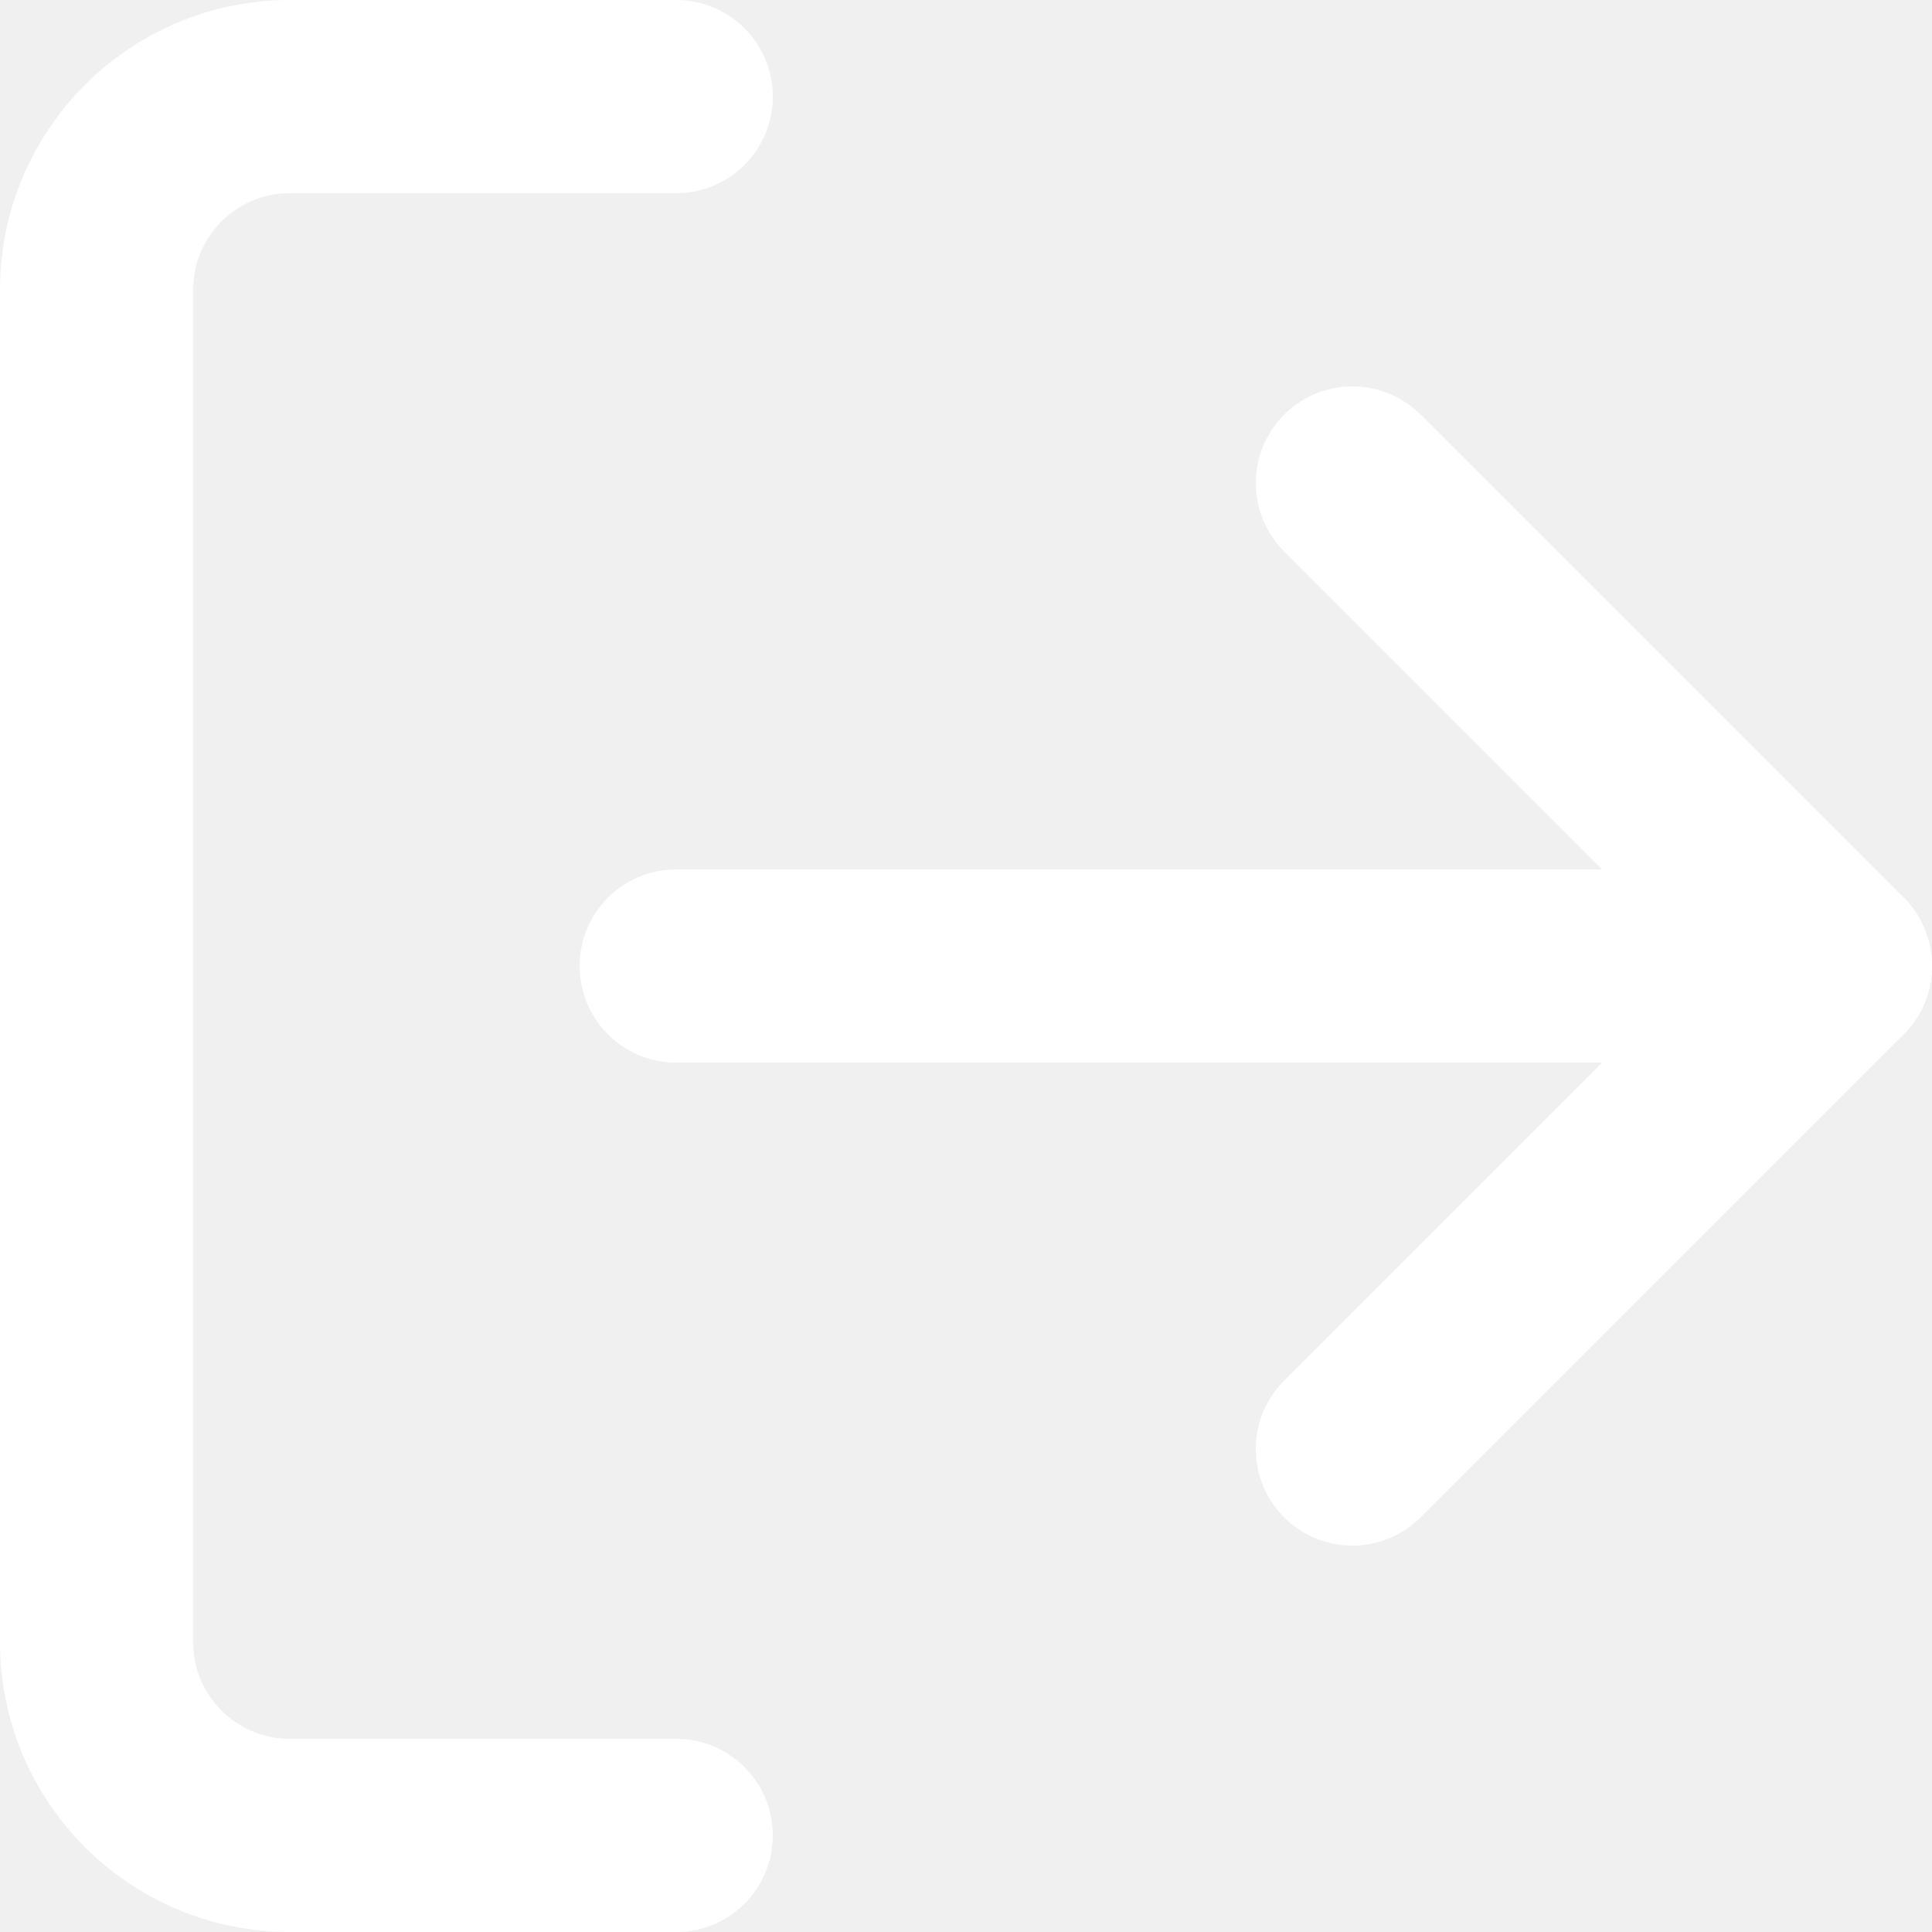
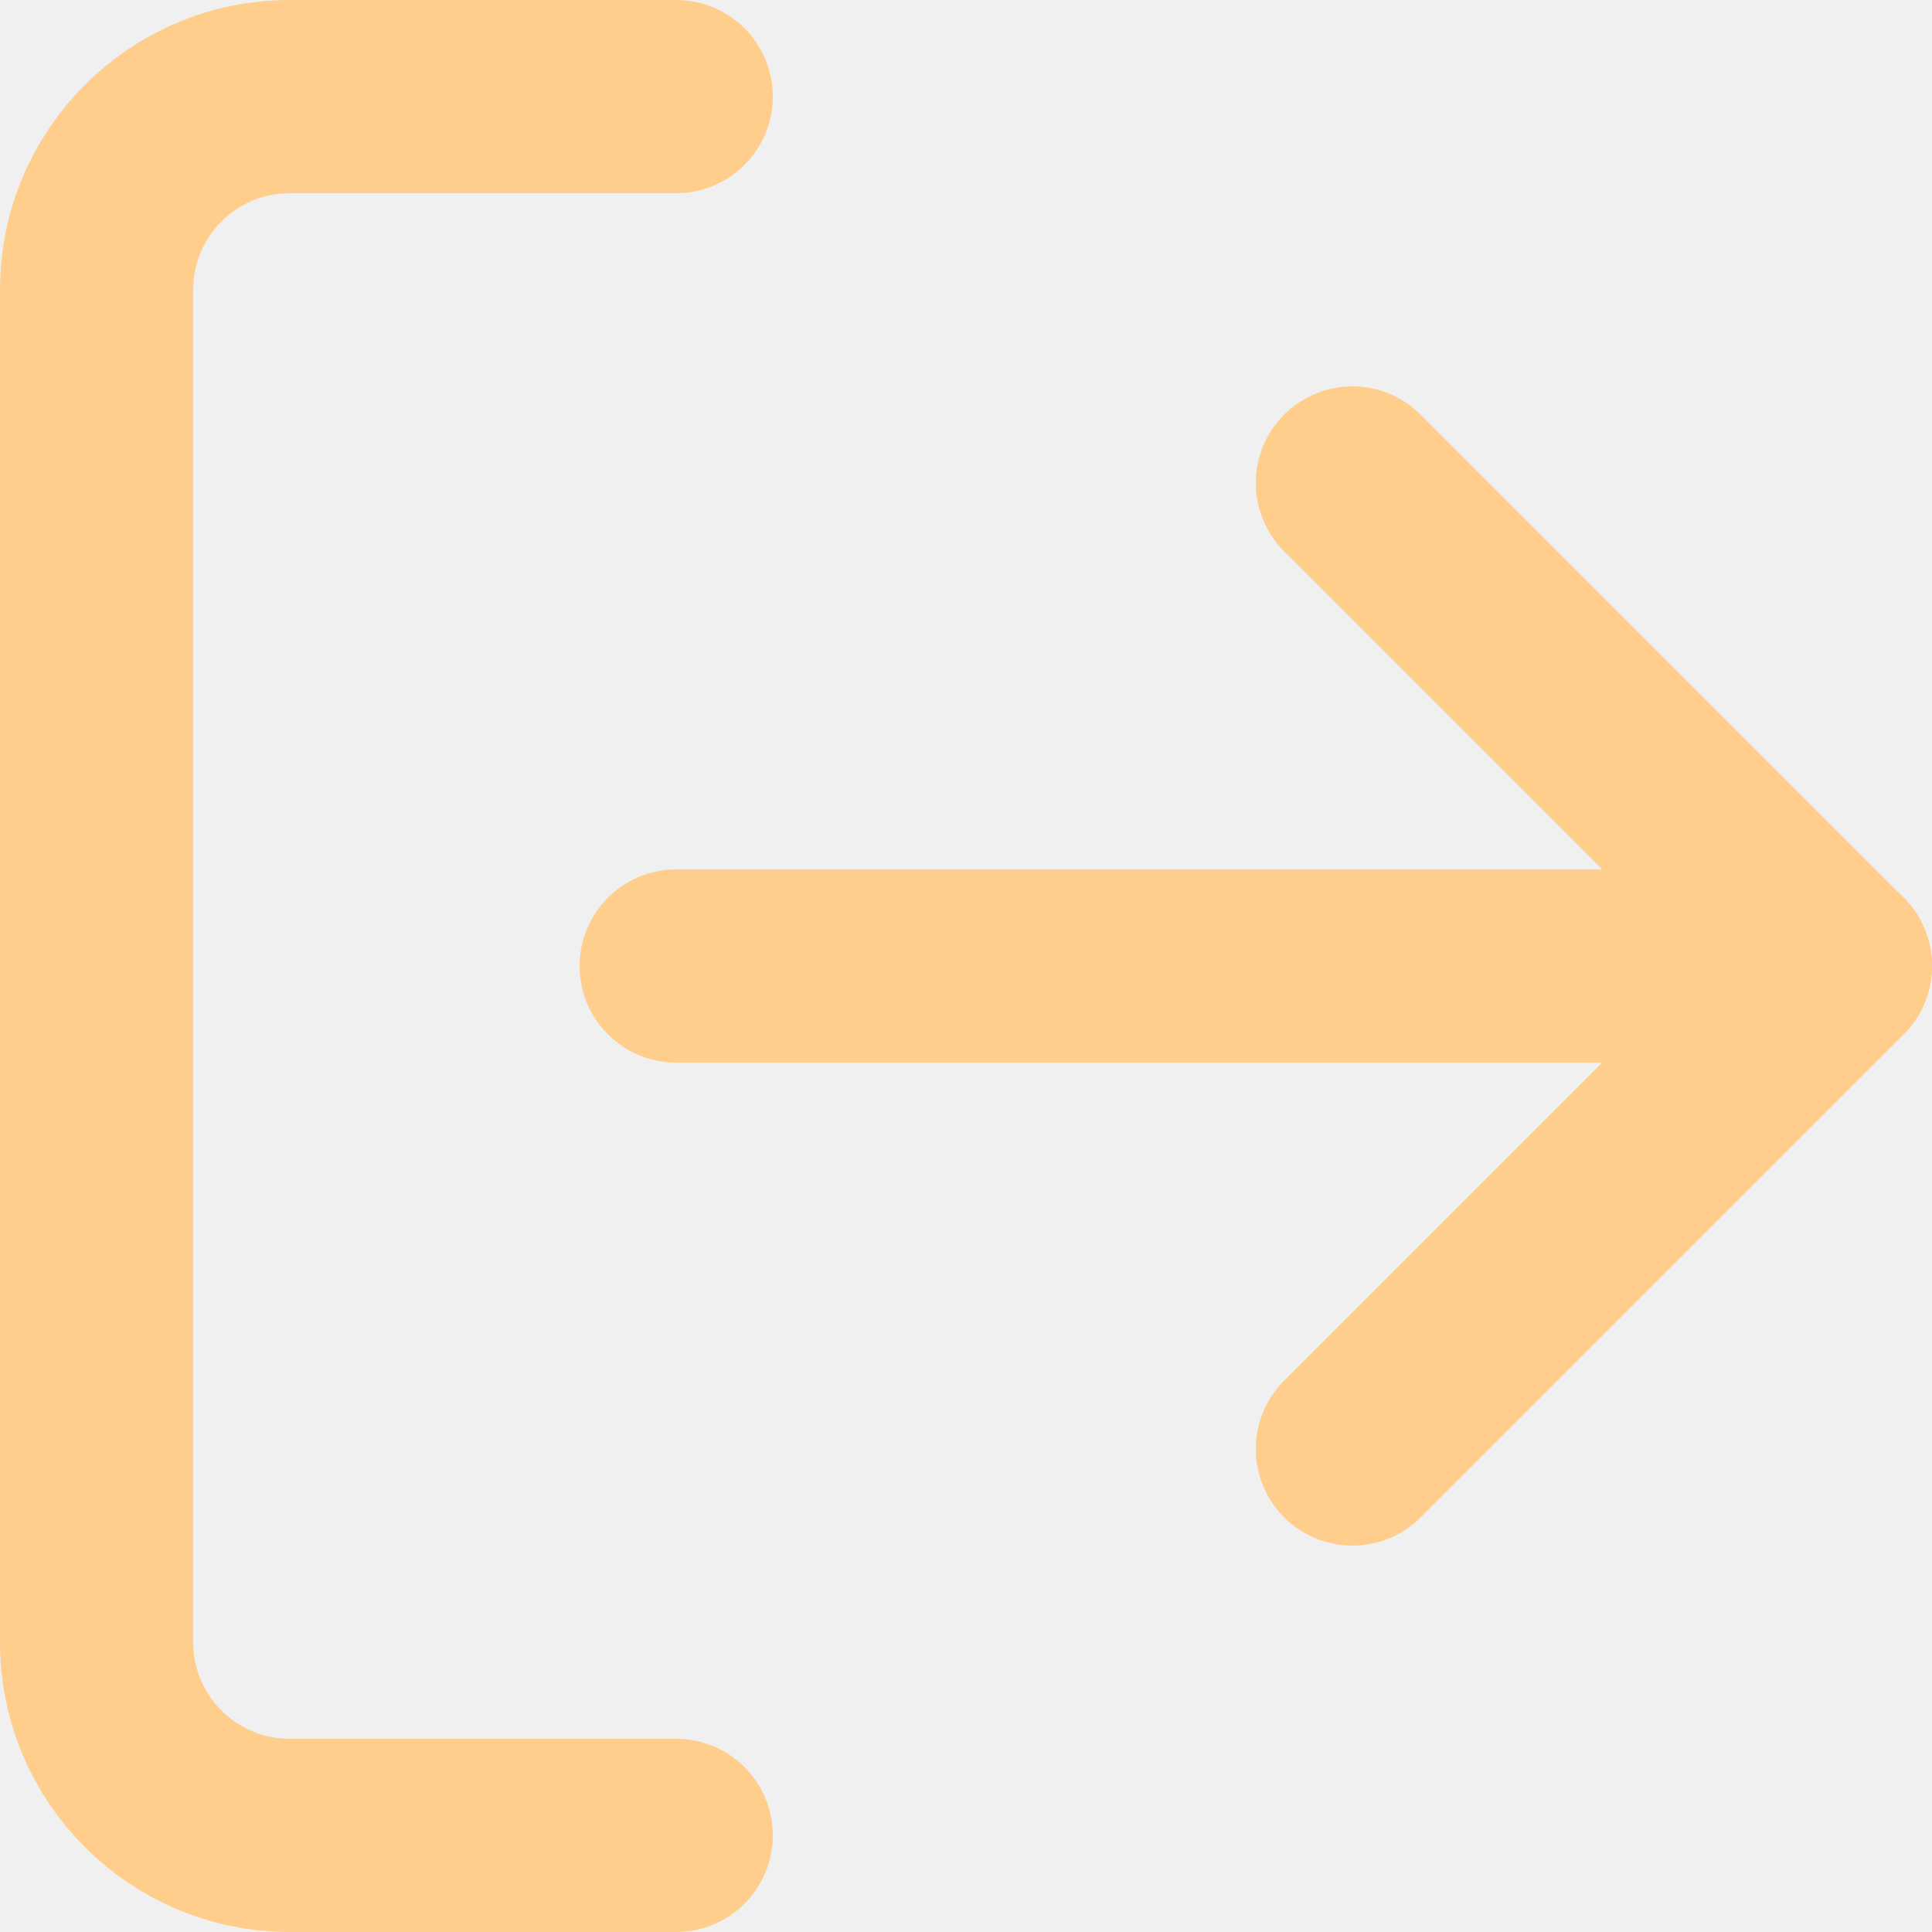
<svg xmlns="http://www.w3.org/2000/svg" version="1.1" width="20" height="20" viewBox="0,0,20,20">
  <g transform="translate(-310,-170)">
-     <g data-paper-data="{&quot;isPaintingLayer&quot;:true}" fill="none" fill-rule="nonzero" stroke="#ffffff" stroke-width="2" stroke-linecap="round" stroke-linejoin="round" stroke-miterlimit="10" stroke-dasharray="" stroke-dashoffset="0" style="mix-blend-mode: normal">
+     <g data-paper-data="{&quot;isPaintingLayer&quot;:true}" fill="none" fill-rule="nonzero" stroke="#ffce8c" stroke-width="2" stroke-linecap="round" stroke-linejoin="round" stroke-miterlimit="10" stroke-dasharray="" stroke-dashoffset="0" style="mix-blend-mode: normal">
      <g>
        <path d="M317,189h-4c-1.105,0 -2,-0.895 -2,-2v-14c0,-1.105 0.895,-2 2,-2h4" />
        <path d="M324,175l5,5l-5,5" />
        <path d="M329,180h-12" />
      </g>
    </g>
  </g>
</svg>
